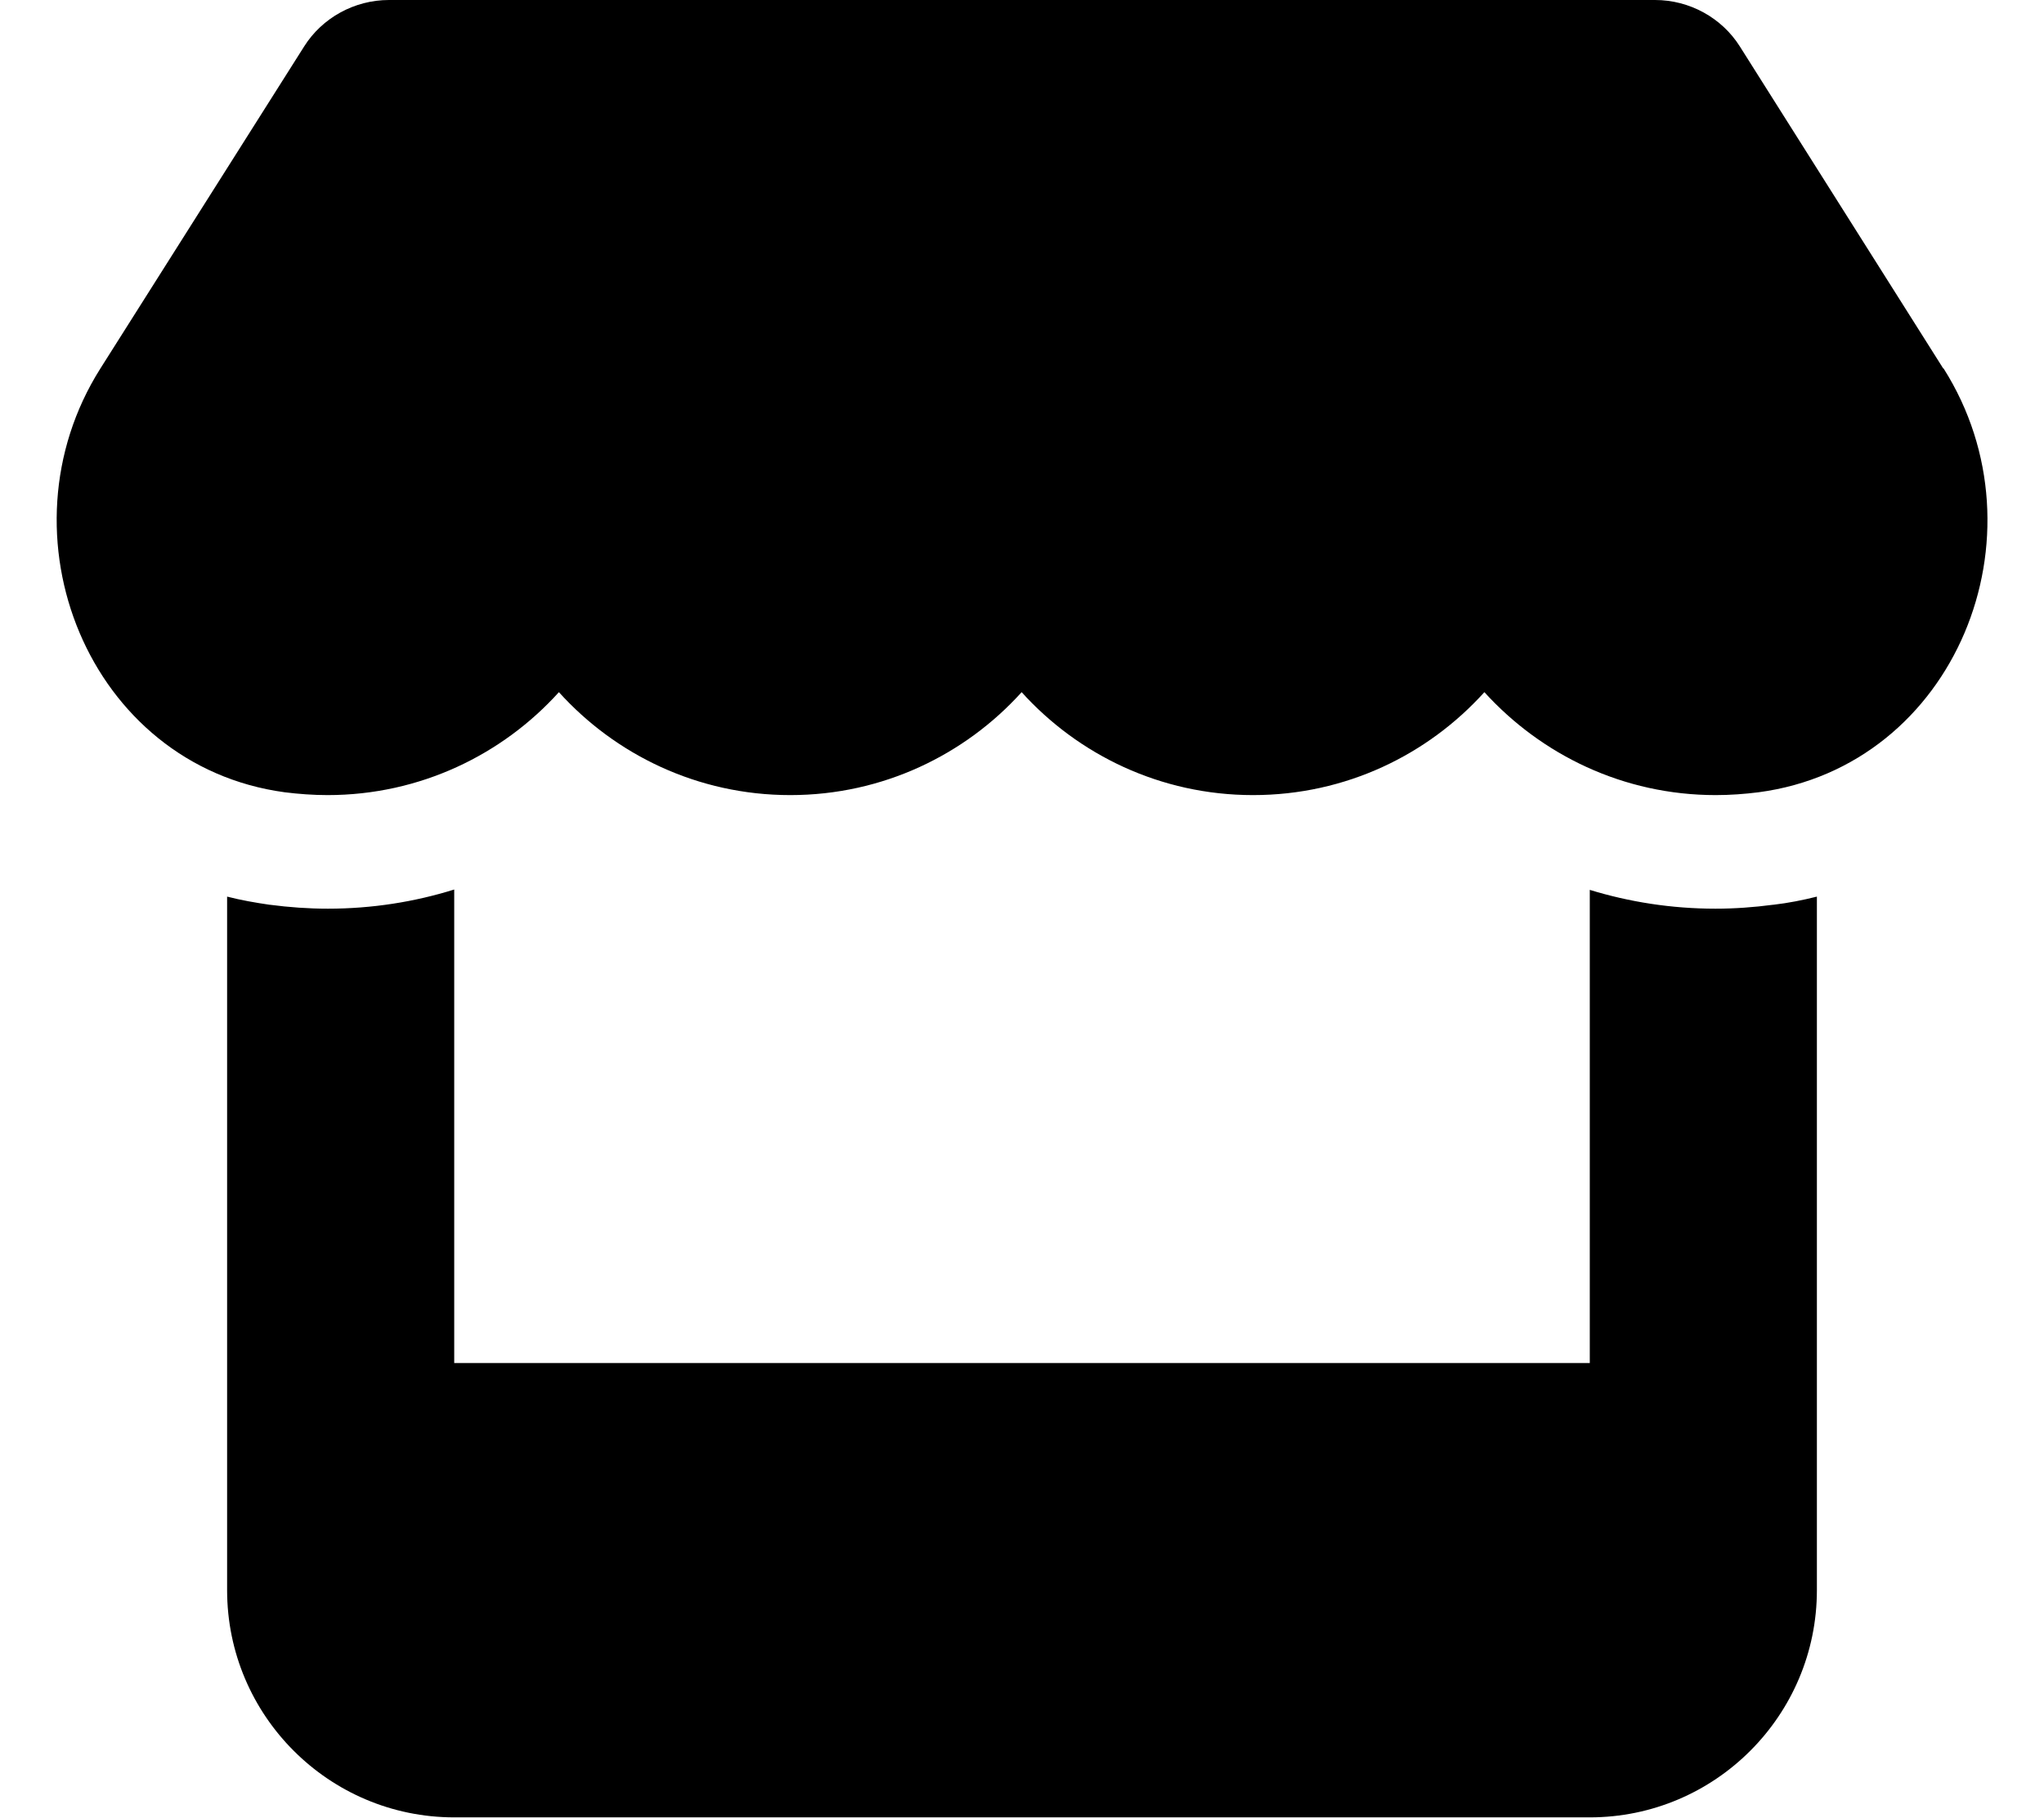
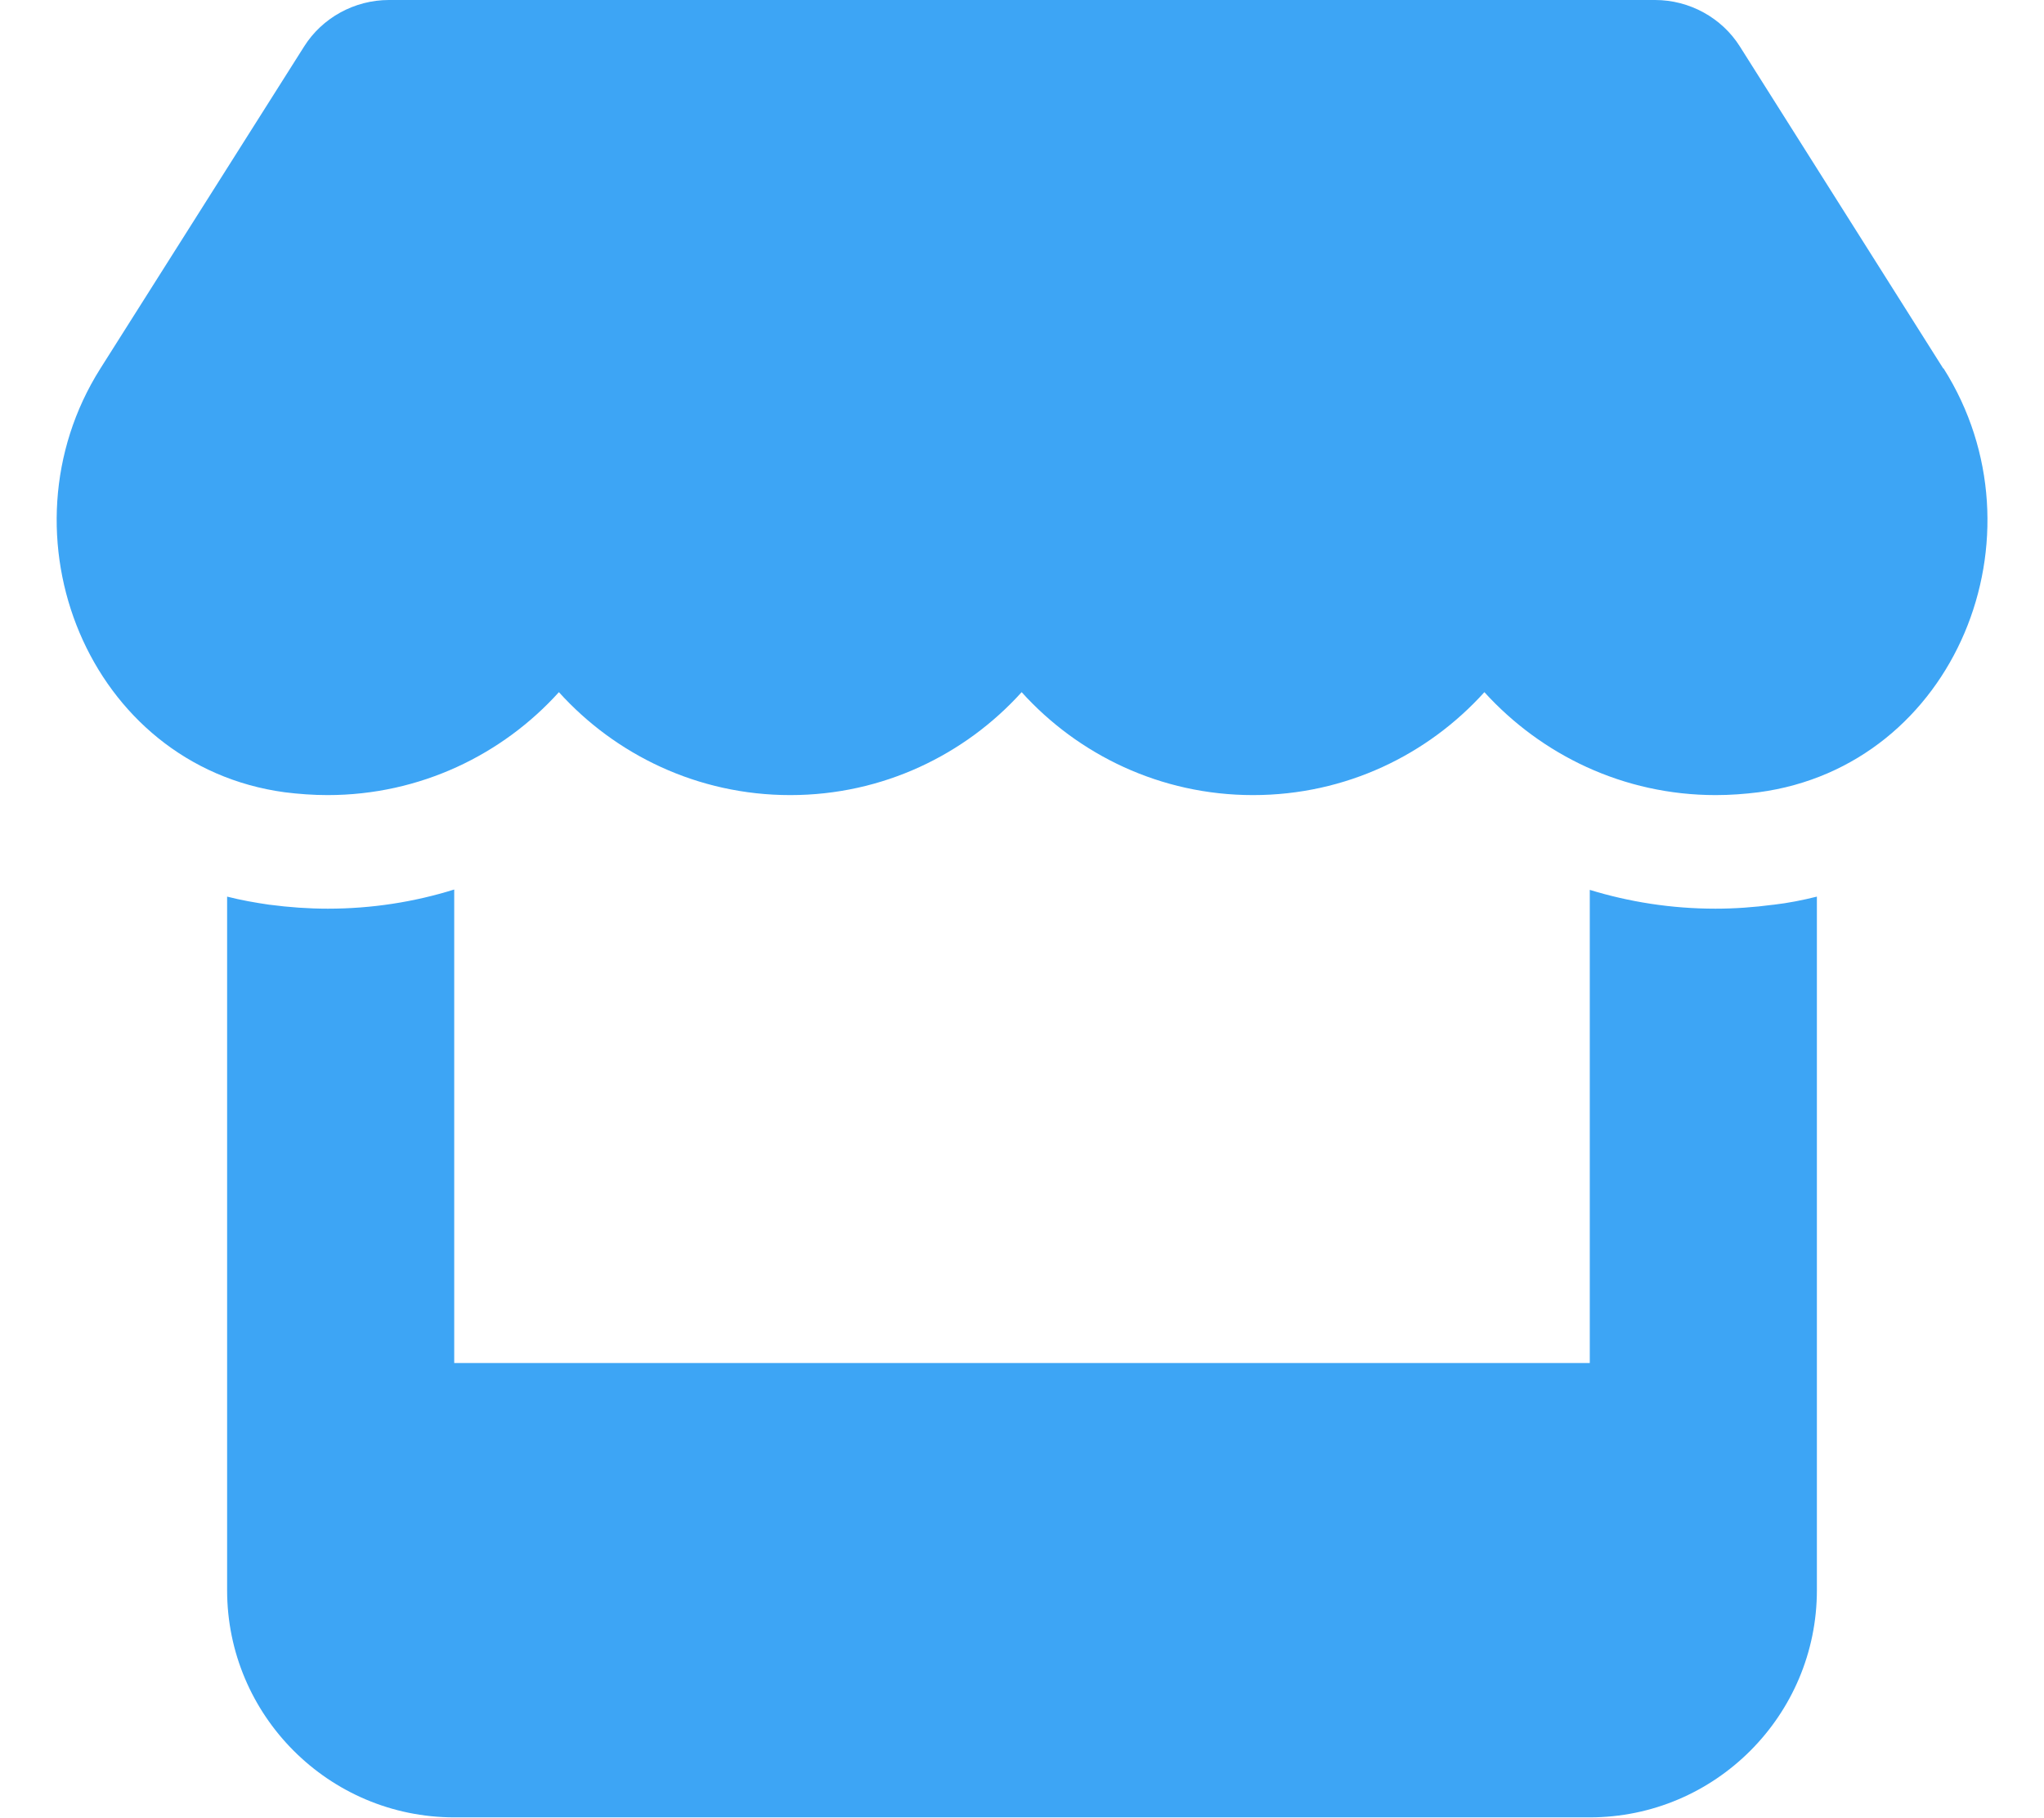
<svg xmlns="http://www.w3.org/2000/svg" viewBox="0 0 576 512">
-   <path d="M547.6 103.8L490.3 13.1C485.2 5 476.1 0 466.4 0L109.6 0C99.9 0 90.8 5 85.7 13.1L28.3 103.8c-29.6 46.8-3.4 111.9 51.9 119.4c4 .5 8.1 .8 12.1 .8c26.1 0 49.3-11.4 65.2-29c15.9 17.6 39.1 29 65.2 29c26.1 0 49.3-11.4 65.2-29c15.9 17.6 39.1 29 65.2 29c26.2 0 49.3-11.4 65.2-29c16 17.6 39.1 29 65.2 29c4.1 0 8.1-.3 12.1-.8c55.5-7.4 81.8-72.5 52.1-119.4zM499.7 254.9c0 0 0 0-.1 0c-5.3 .7-10.7 1.1-16.2 1.1c-12.4 0-24.3-1.9-35.4-5.3L448 384l-320 0 0-133.4c-11.2 3.5-23.2 5.4-35.6 5.4c-5.5 0-11-.4-16.3-1.1l-.1 0c-4.1-.6-8.1-1.3-12-2.3L64 384l0 64c0 35.3 28.7 64 64 64l320 0c35.3 0 64-28.7 64-64l0-64 0-131.4c-4 1-8 1.8-12.3 2.3z" />
+   <path fill="#3da5f5" d="M547.6 103.8L490.3 13.1C485.2 5 476.1 0 466.4 0L109.6 0C99.9 0 90.8 5 85.7 13.1L28.3 103.8c-29.6 46.8-3.4 111.9 51.9 119.4c4 .5 8.1 .8 12.1 .8c26.1 0 49.3-11.4 65.2-29c15.9 17.6 39.1 29 65.2 29c26.1 0 49.3-11.4 65.2-29c15.9 17.6 39.1 29 65.2 29c26.2 0 49.3-11.4 65.2-29c16 17.6 39.1 29 65.2 29c4.1 0 8.1-.3 12.1-.8c55.5-7.4 81.8-72.5 52.1-119.4zM499.7 254.9c0 0 0 0-.1 0c-5.3 .7-10.7 1.1-16.2 1.1c-12.4 0-24.3-1.9-35.4-5.3L448 384l-320 0 0-133.4c-11.2 3.5-23.2 5.4-35.6 5.4c-5.5 0-11-.4-16.3-1.1l-.1 0c-4.1-.6-8.1-1.3-12-2.3L64 384l0 64c0 35.3 28.7 64 64 64l320 0c35.3 0 64-28.7 64-64l0-64 0-131.4c-4 1-8 1.8-12.3 2.3z" />
</svg>
